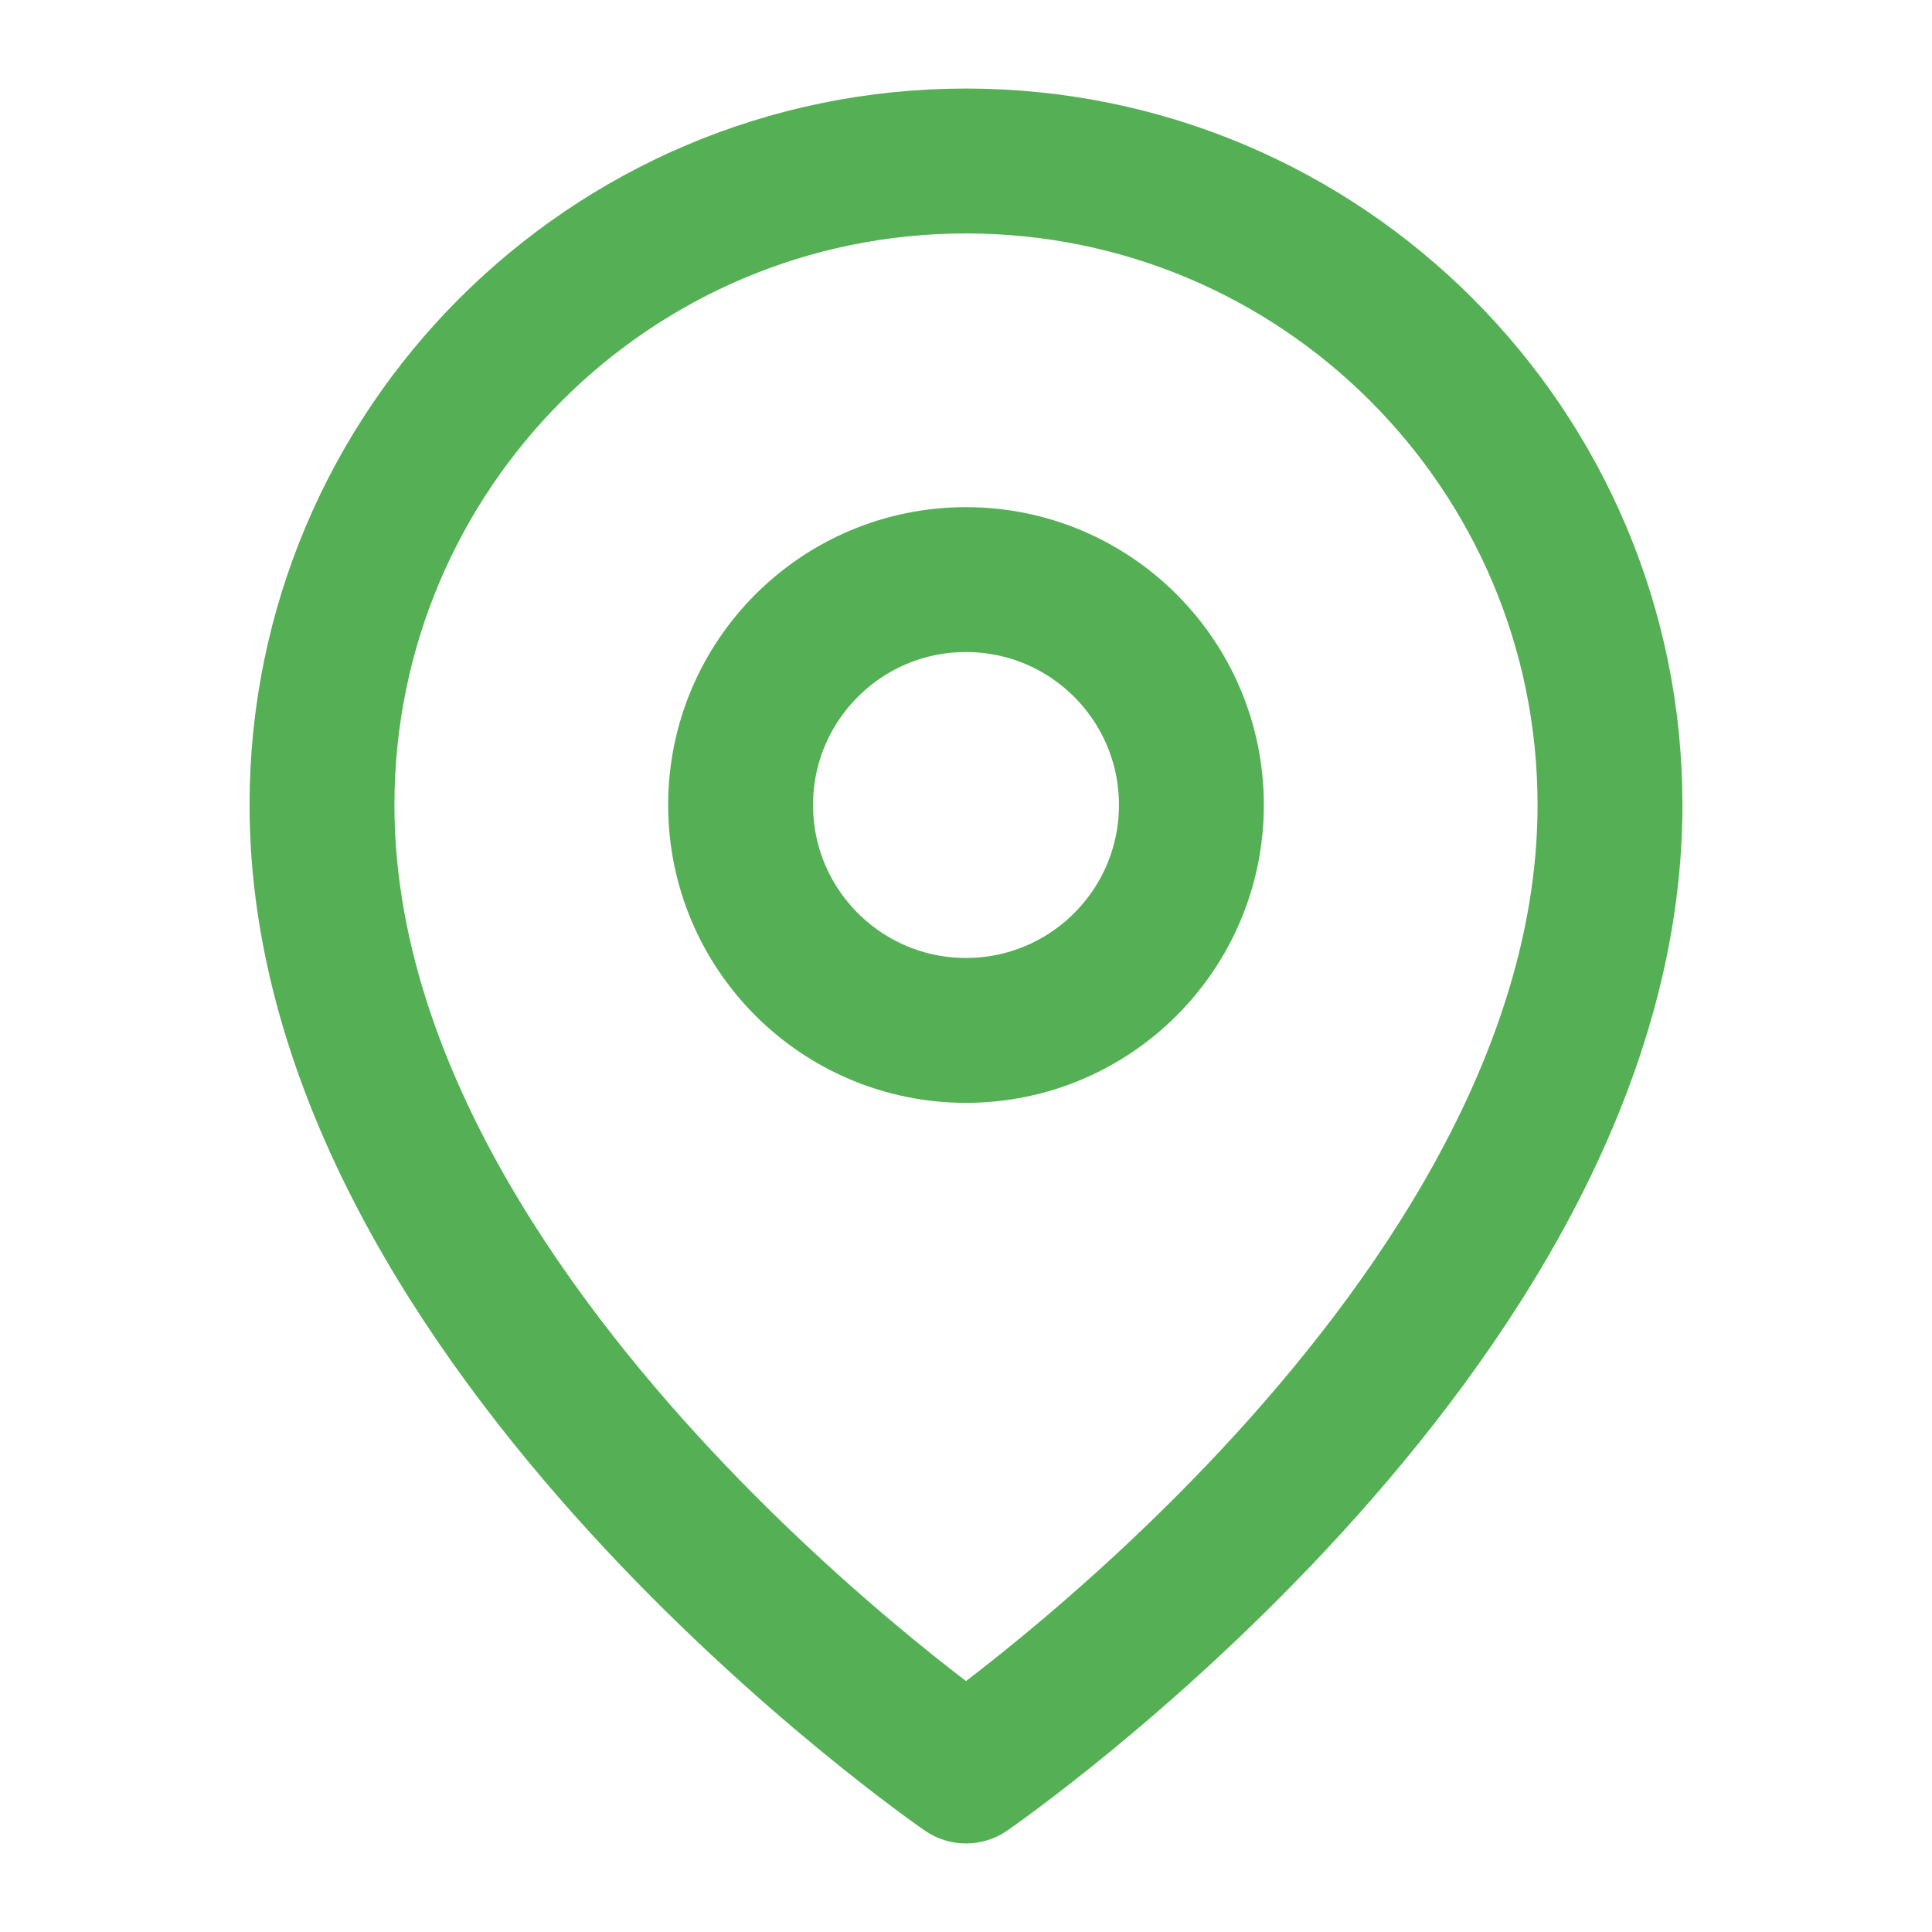
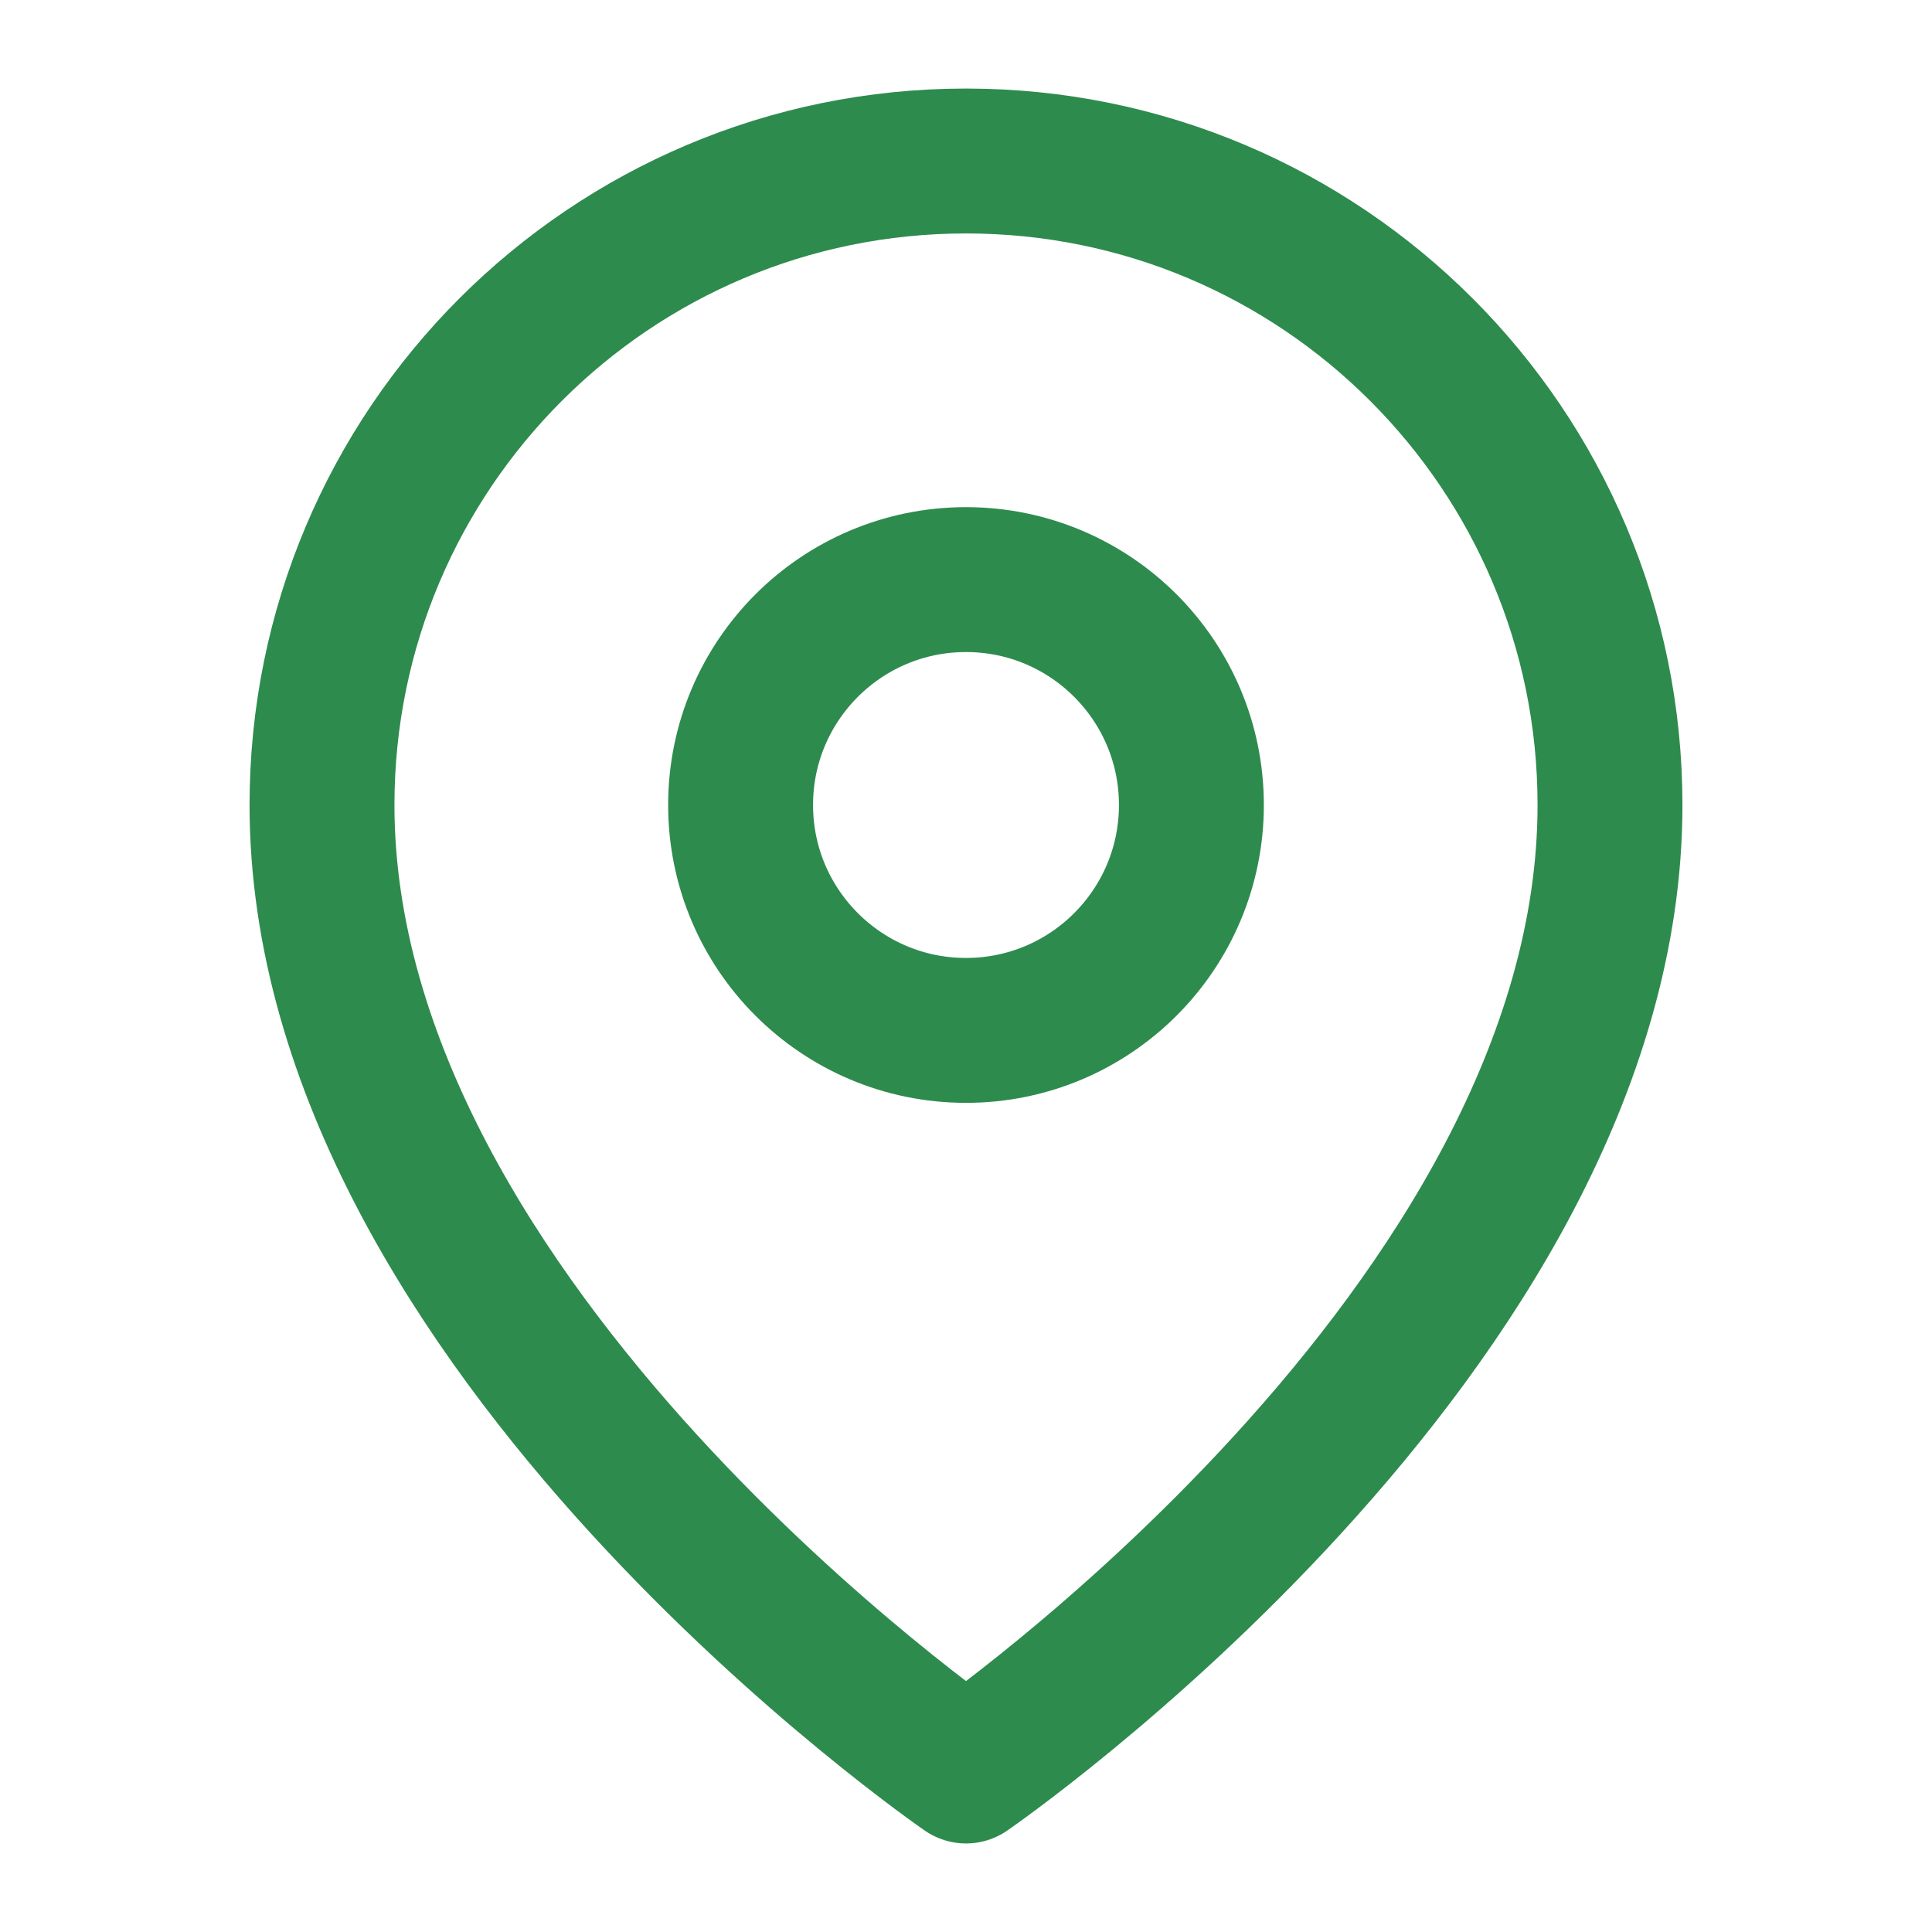
<svg xmlns="http://www.w3.org/2000/svg" width="24" height="24" viewBox="0 0 24 24" fill="none">
-   <path d="M20 10c0 6.5-8 12-8 12s-8-5.5-8-12a8 8 0 0 1 16 0z" stroke="#55b055" stroke-width="1.8" stroke-linecap="round" stroke-linejoin="round" />
-   <circle cx="12" cy="10" r="2.8" stroke="#55b055" stroke-width="1.8" />
+   <path d="M20 10c0 6.5-8 12-8 12s-8-5.5-8-12a8 8 0 0 1 16 0z" stroke="#2e8b4e" stroke-width="1.8" stroke-linecap="round" stroke-linejoin="round" />
+   <circle cx="12" cy="10" r="2.8" stroke="#2e8b4e" stroke-width="1.8" />
</svg>
